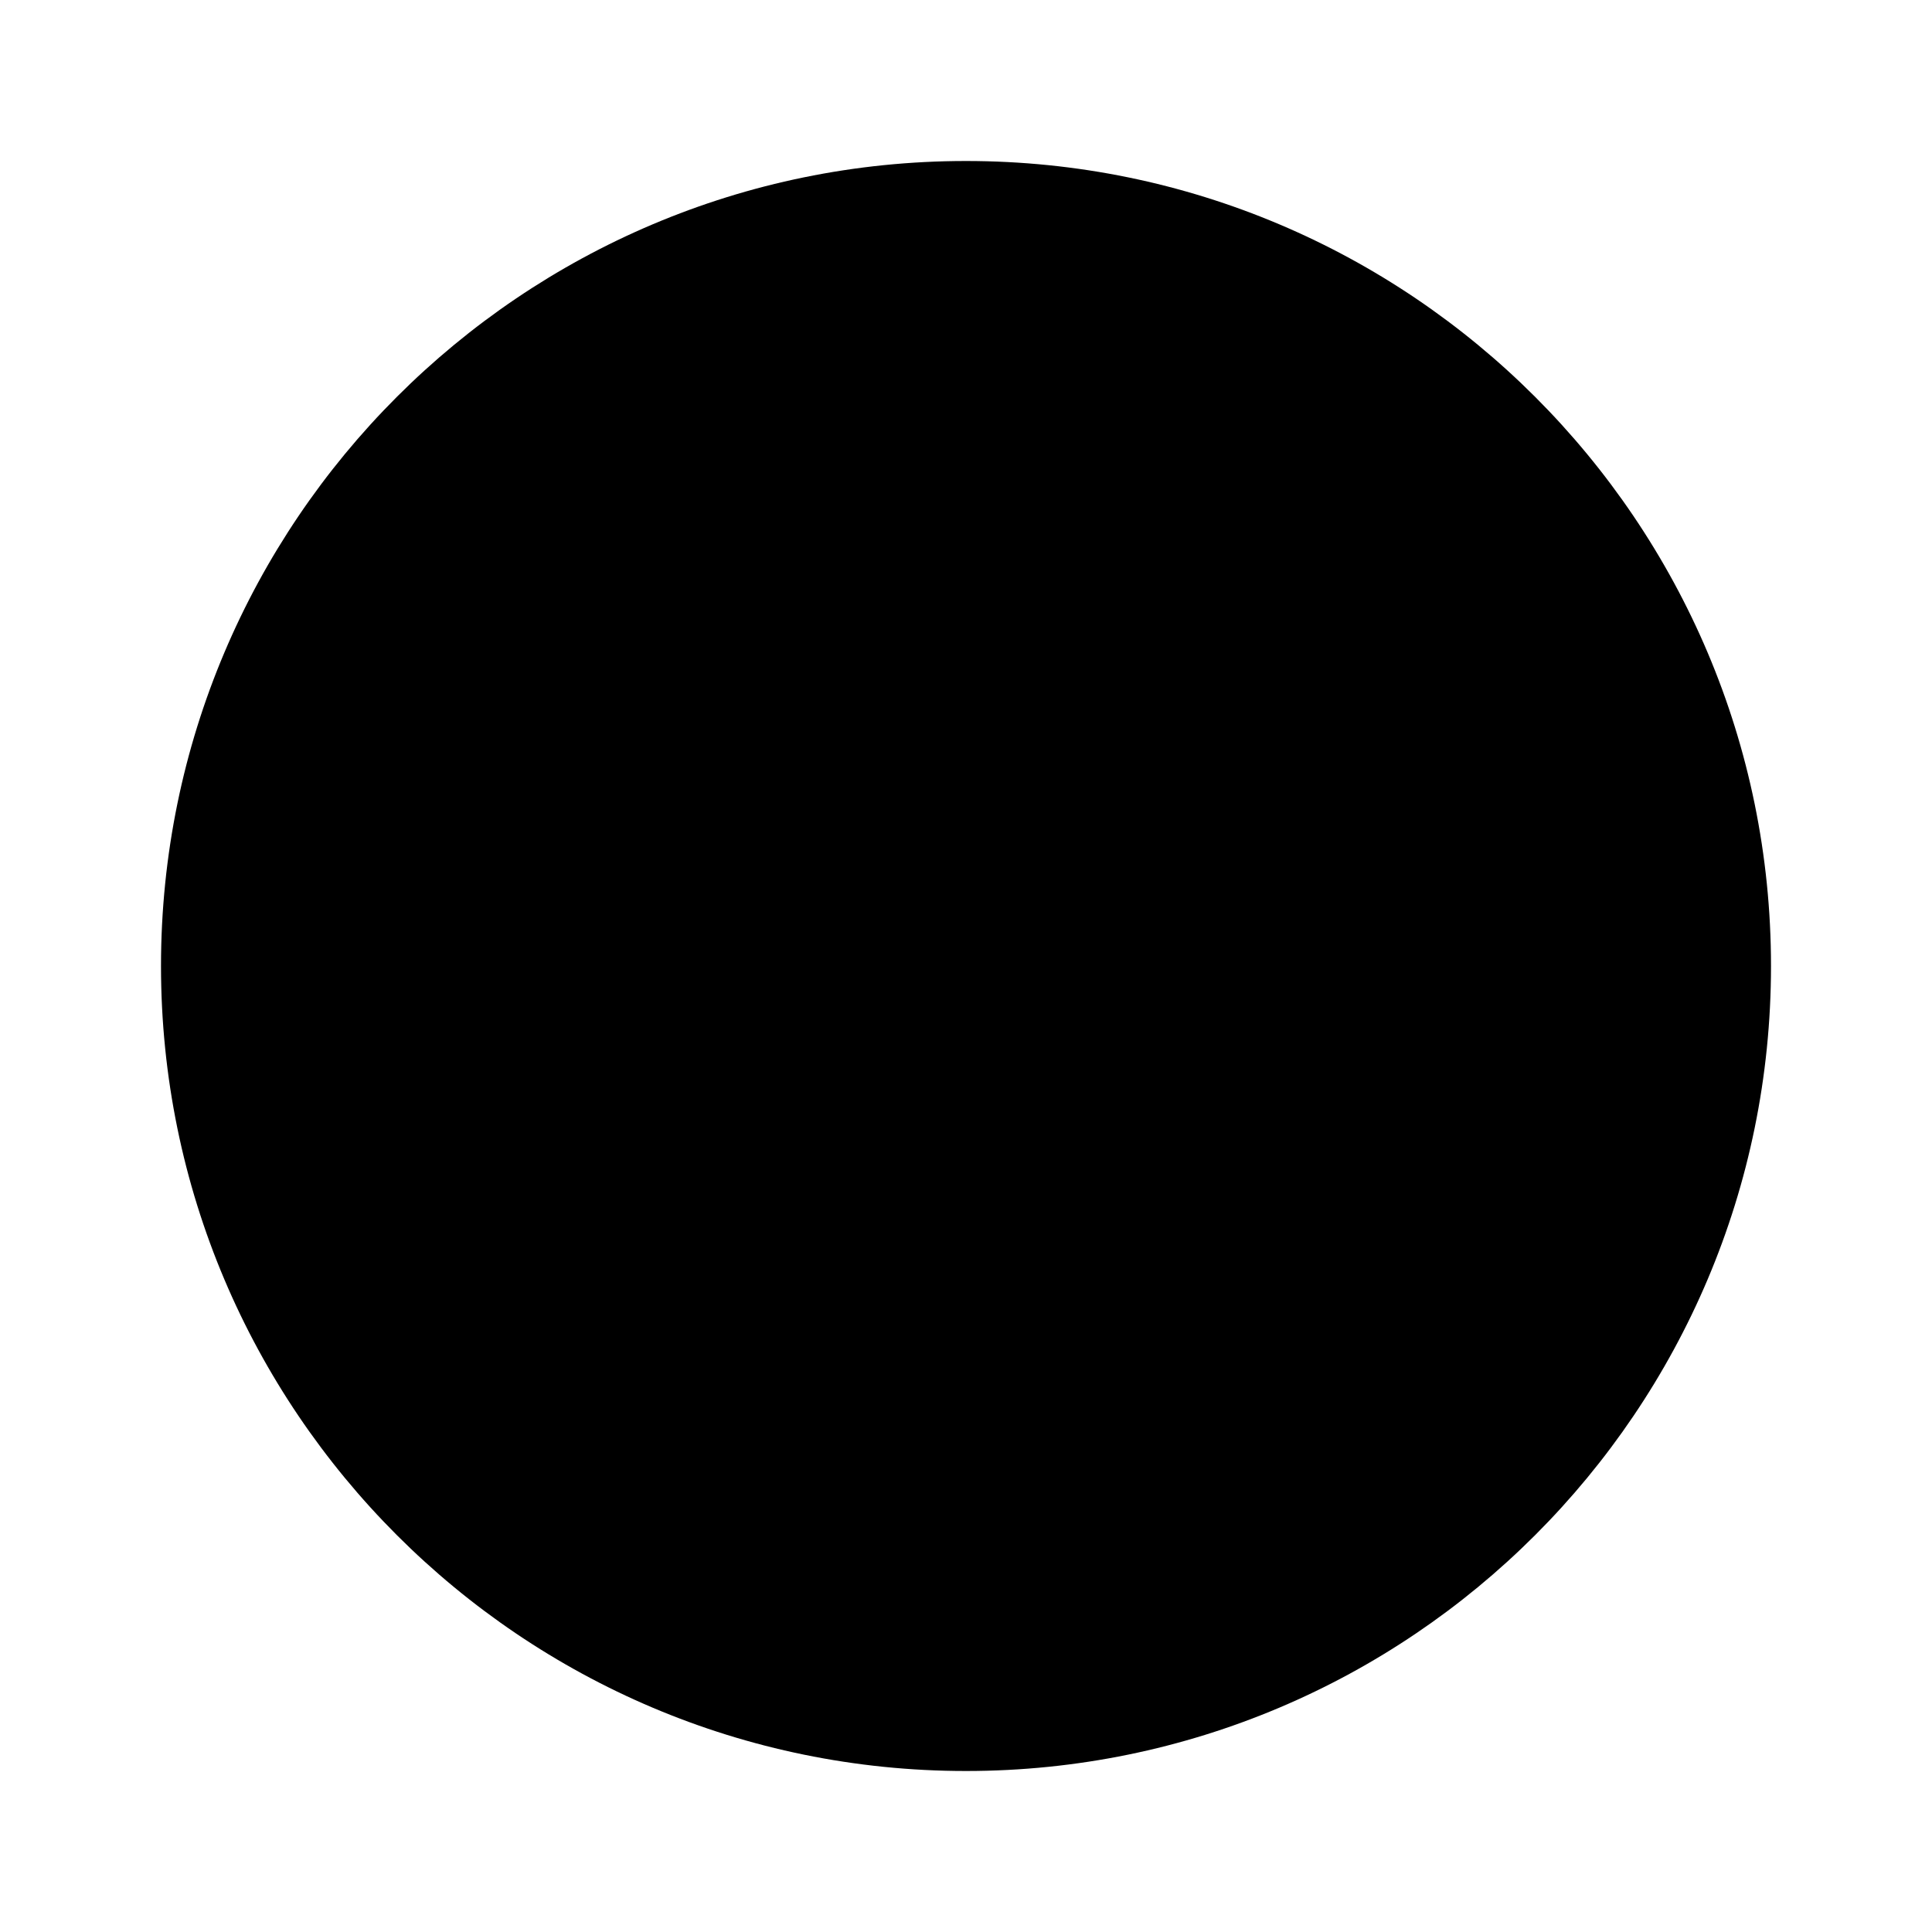
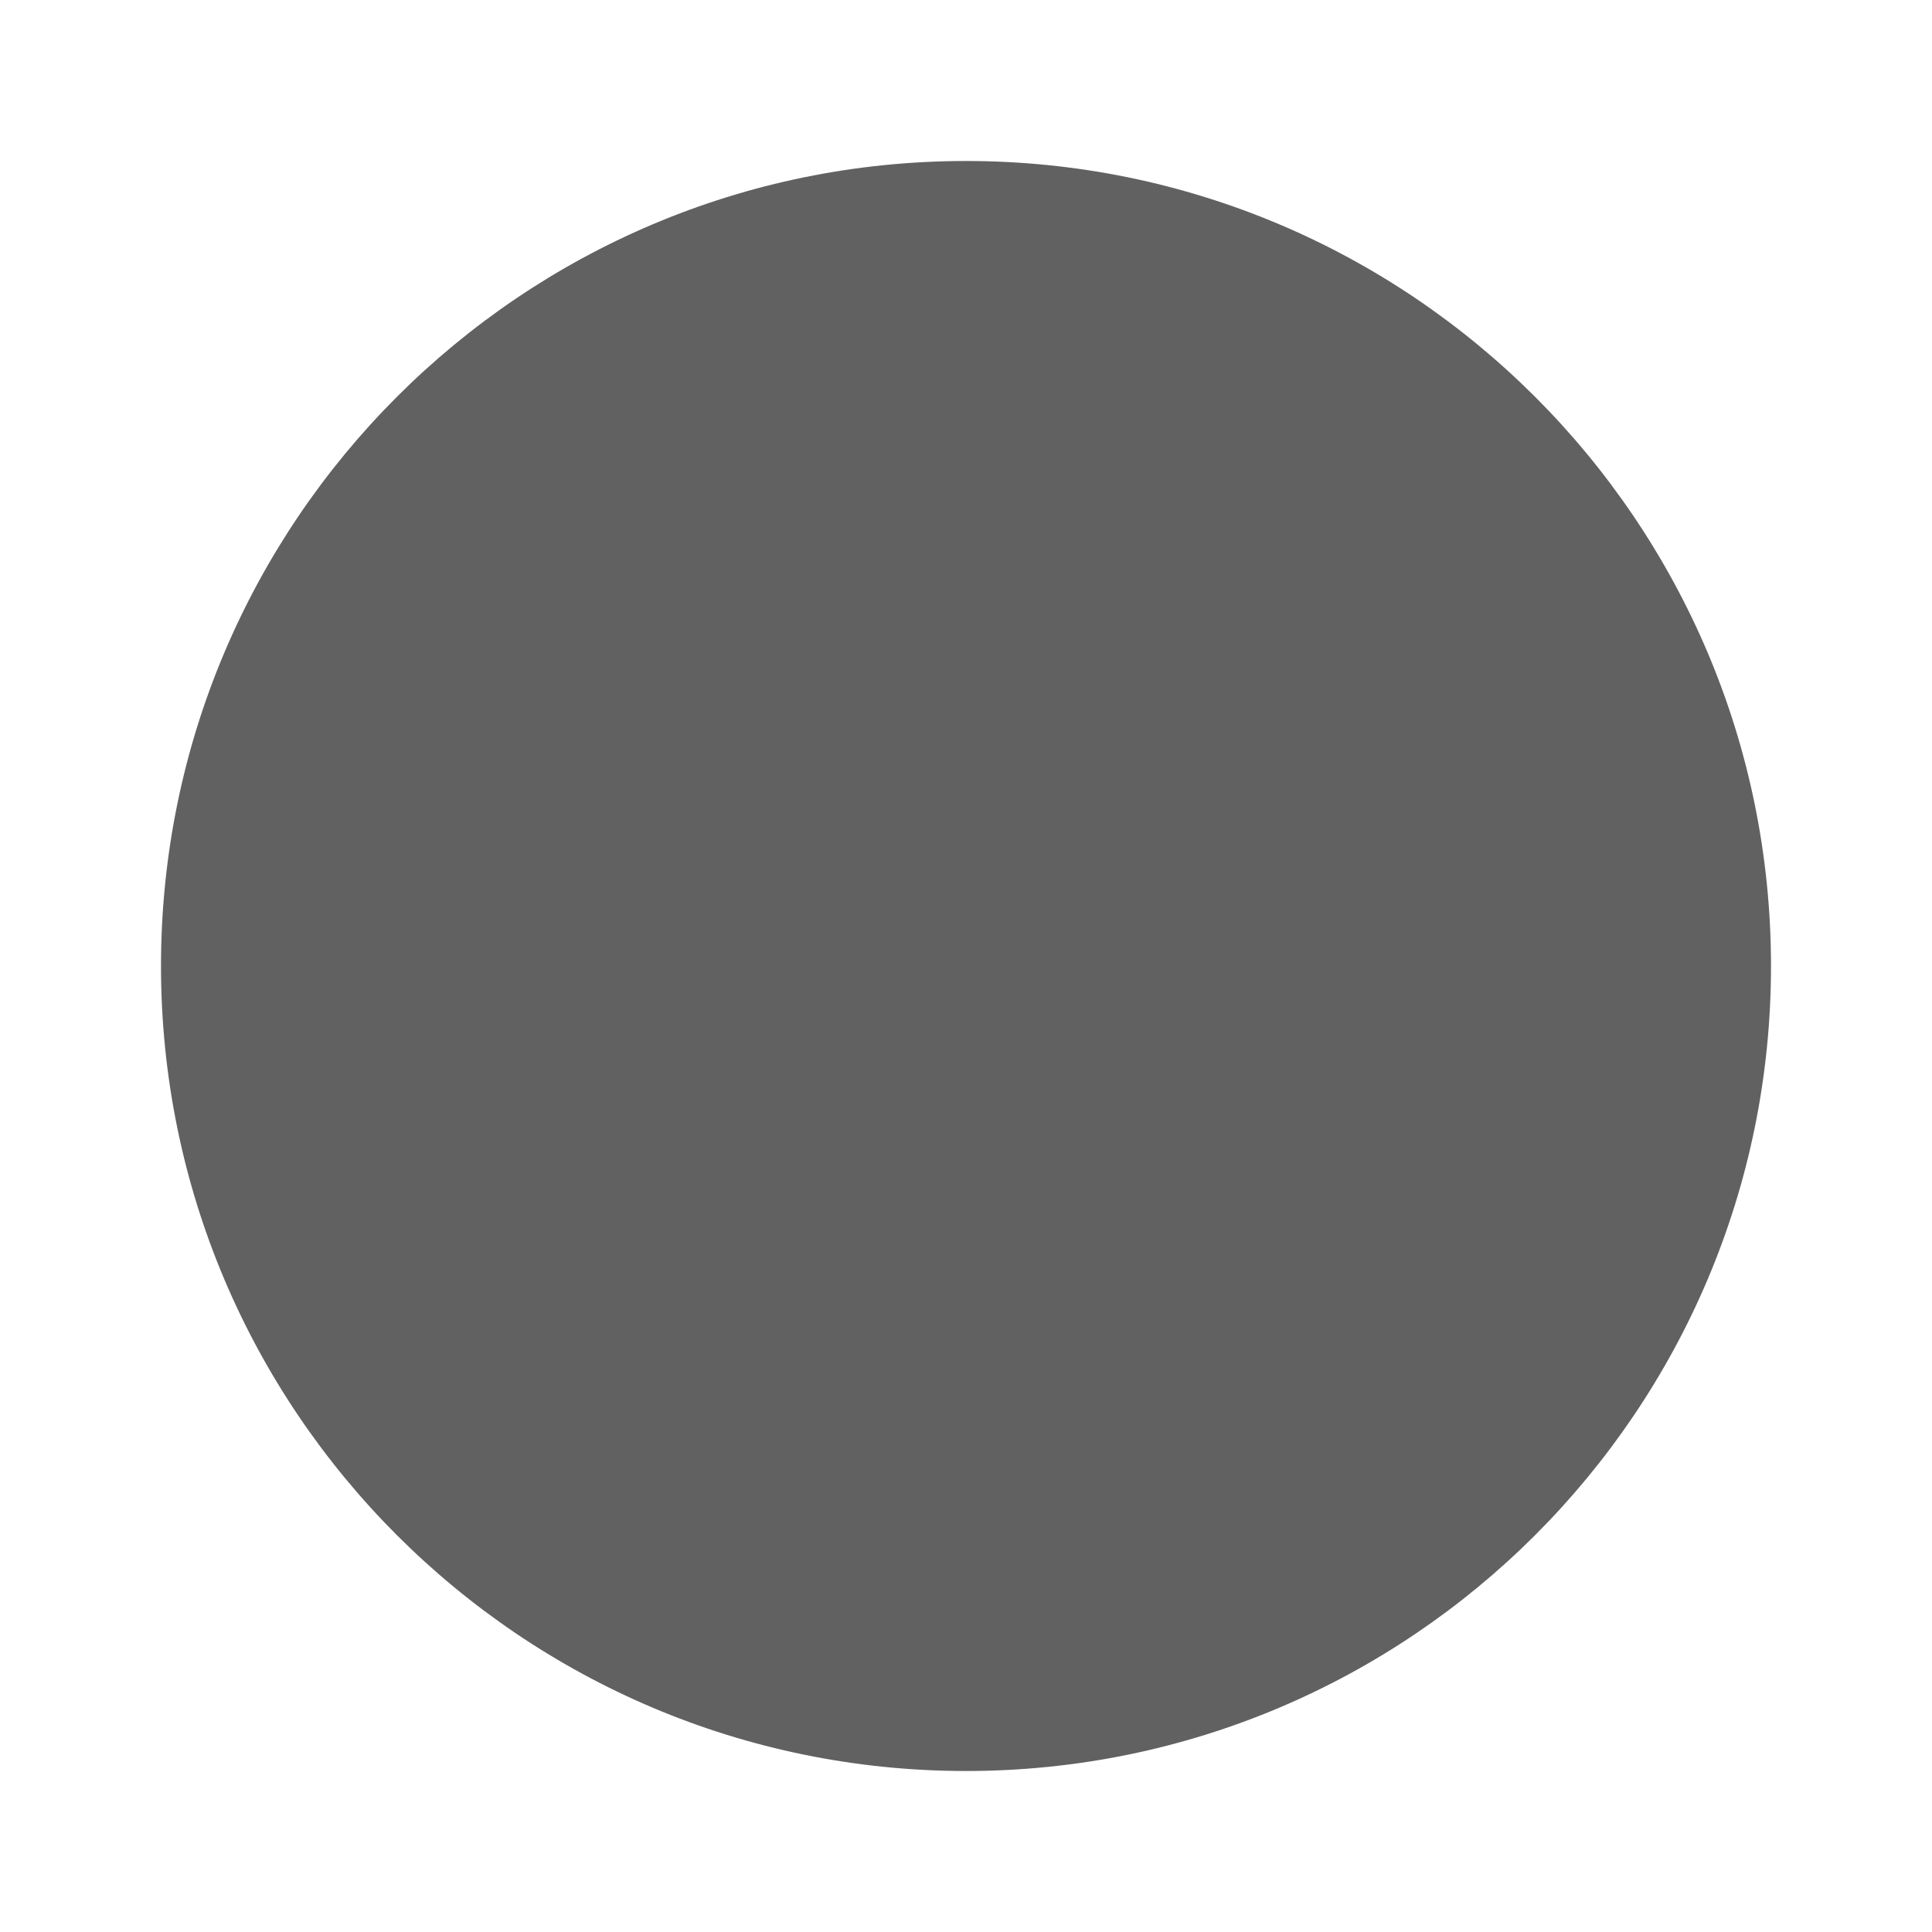
- <svg xmlns="http://www.w3.org/2000/svg" width="24" height="24" viewBox="0 0 24 24">
+ <svg xmlns="http://www.w3.org/2000/svg" fill="#616161" width="24" height="24" viewBox="0 0 24 24">
  <path d="M0 0h24v24H0z" fill="none" />
  <path d="M12 2C6.48 2 2 6.48 2 12s4.48 10 10 10 10-4.48 10-10S17.52 2 12 2z" />
</svg>
